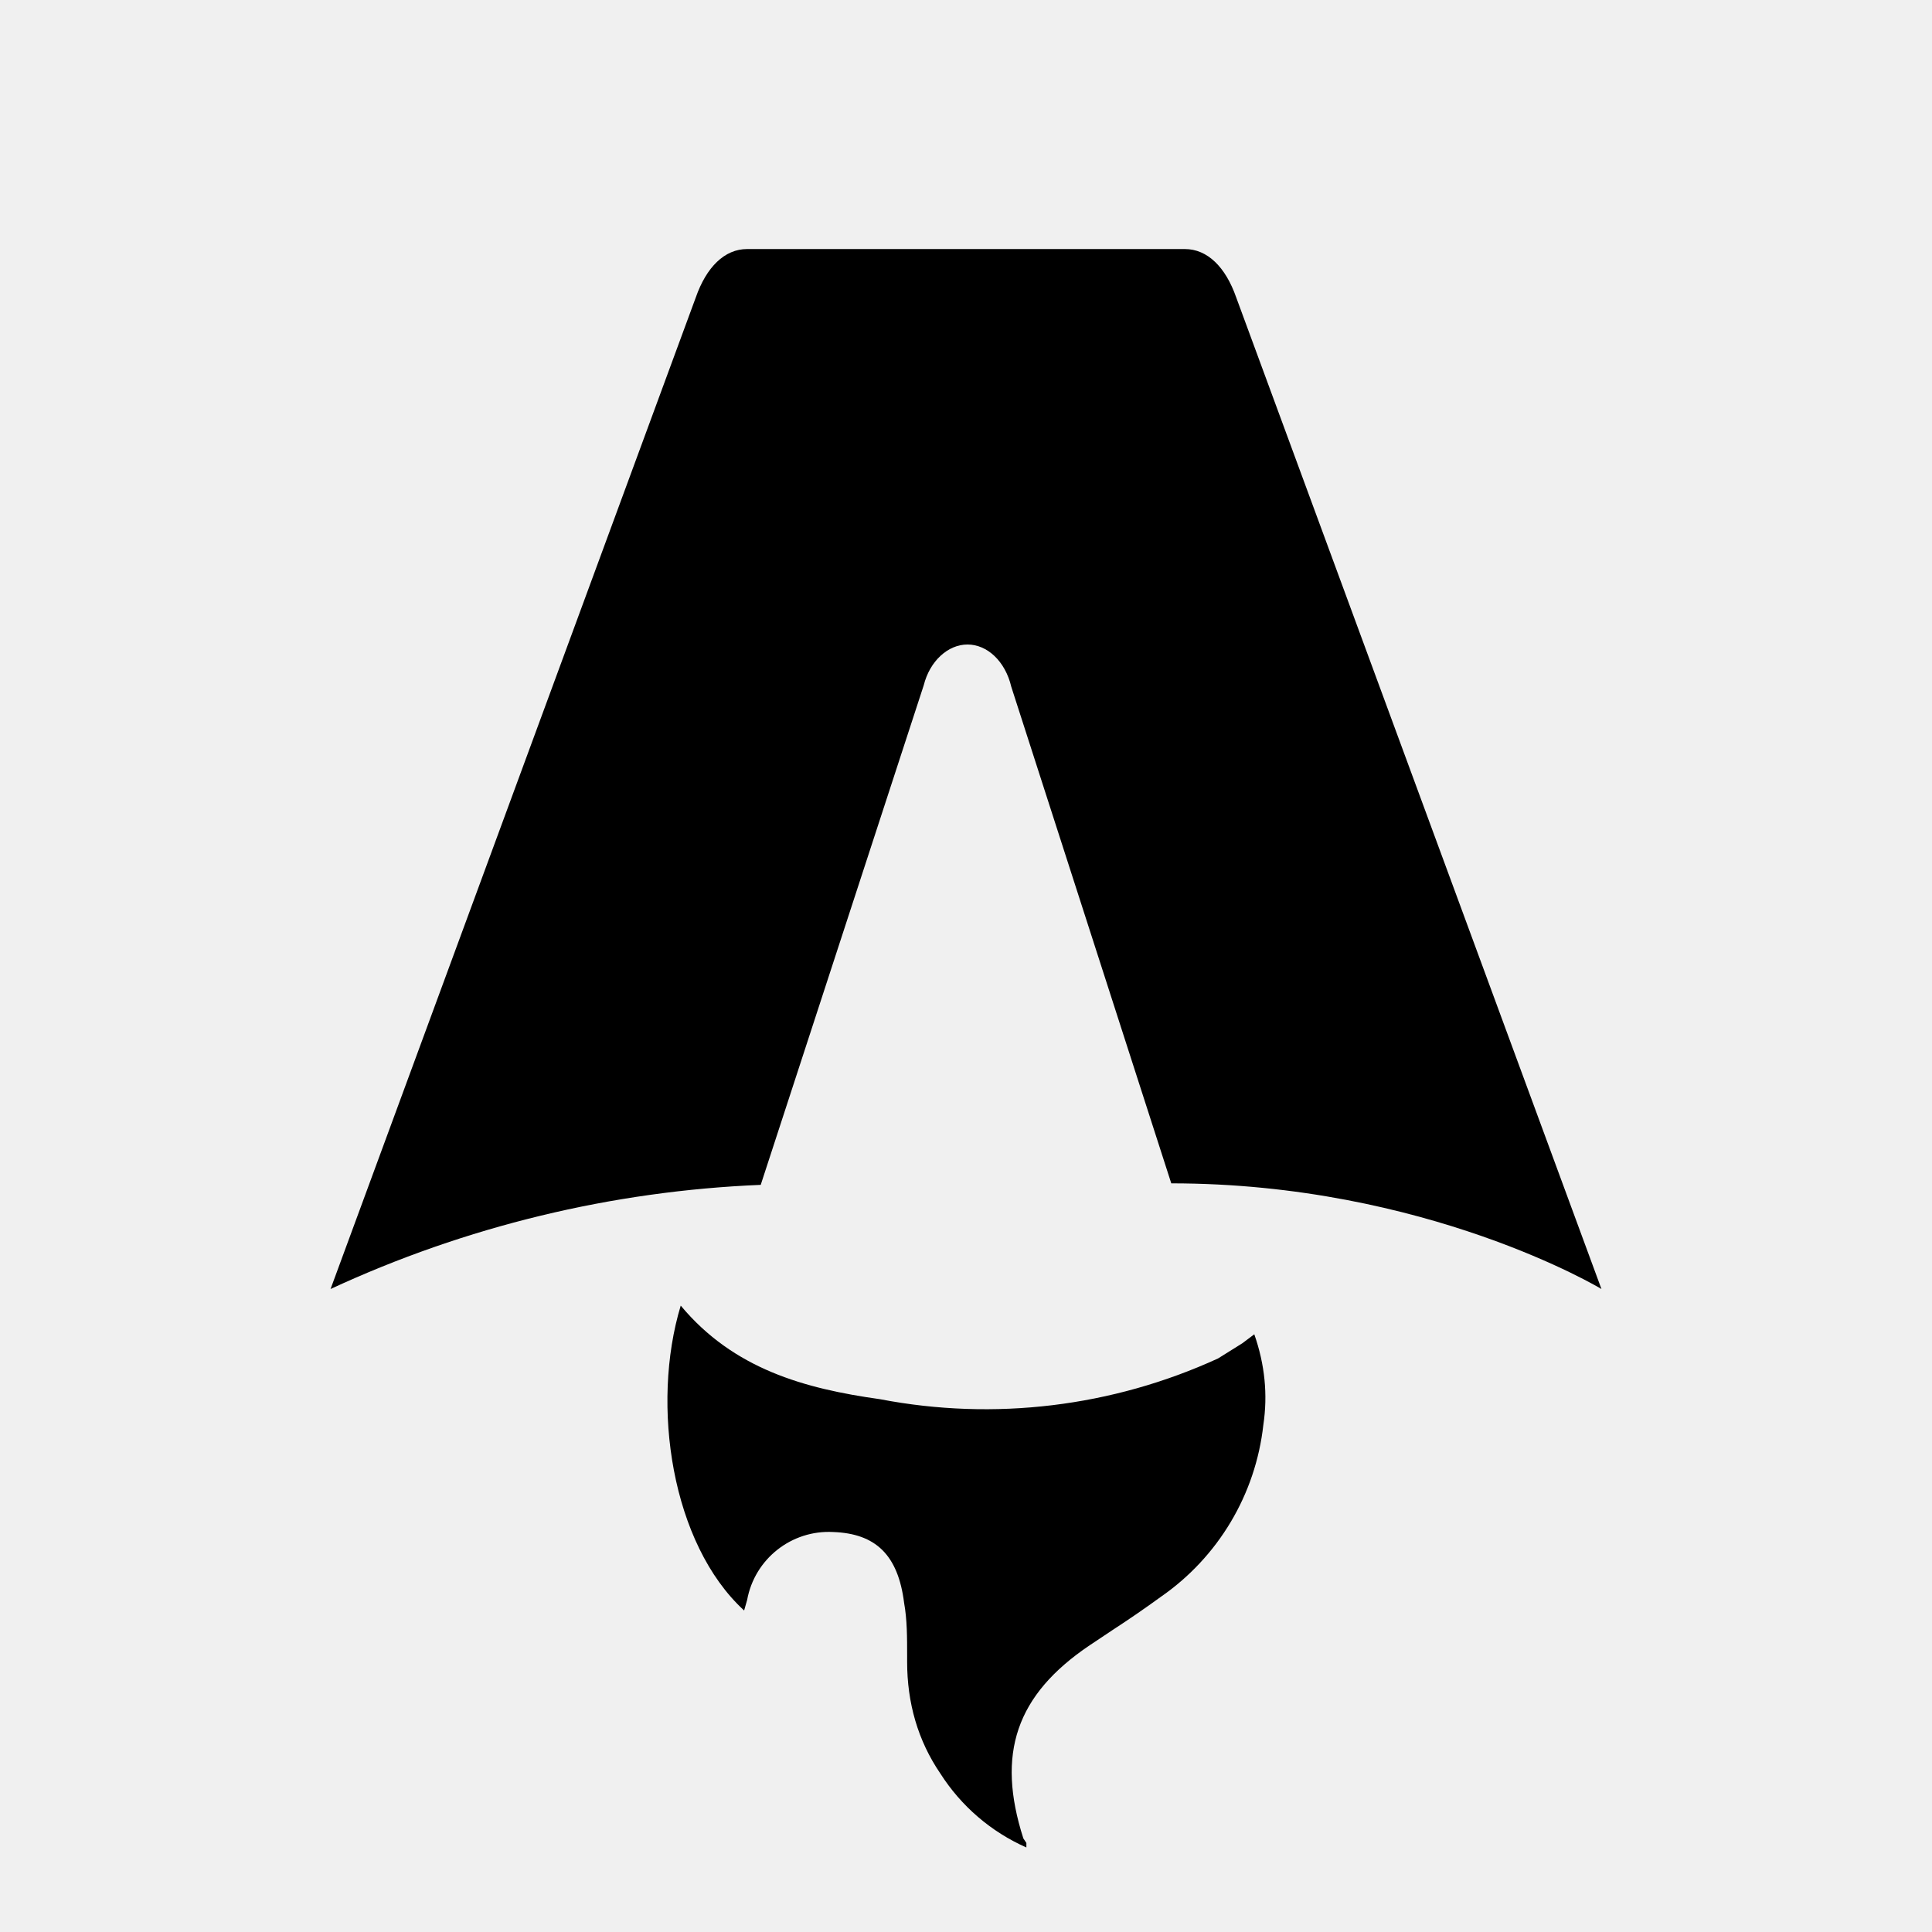
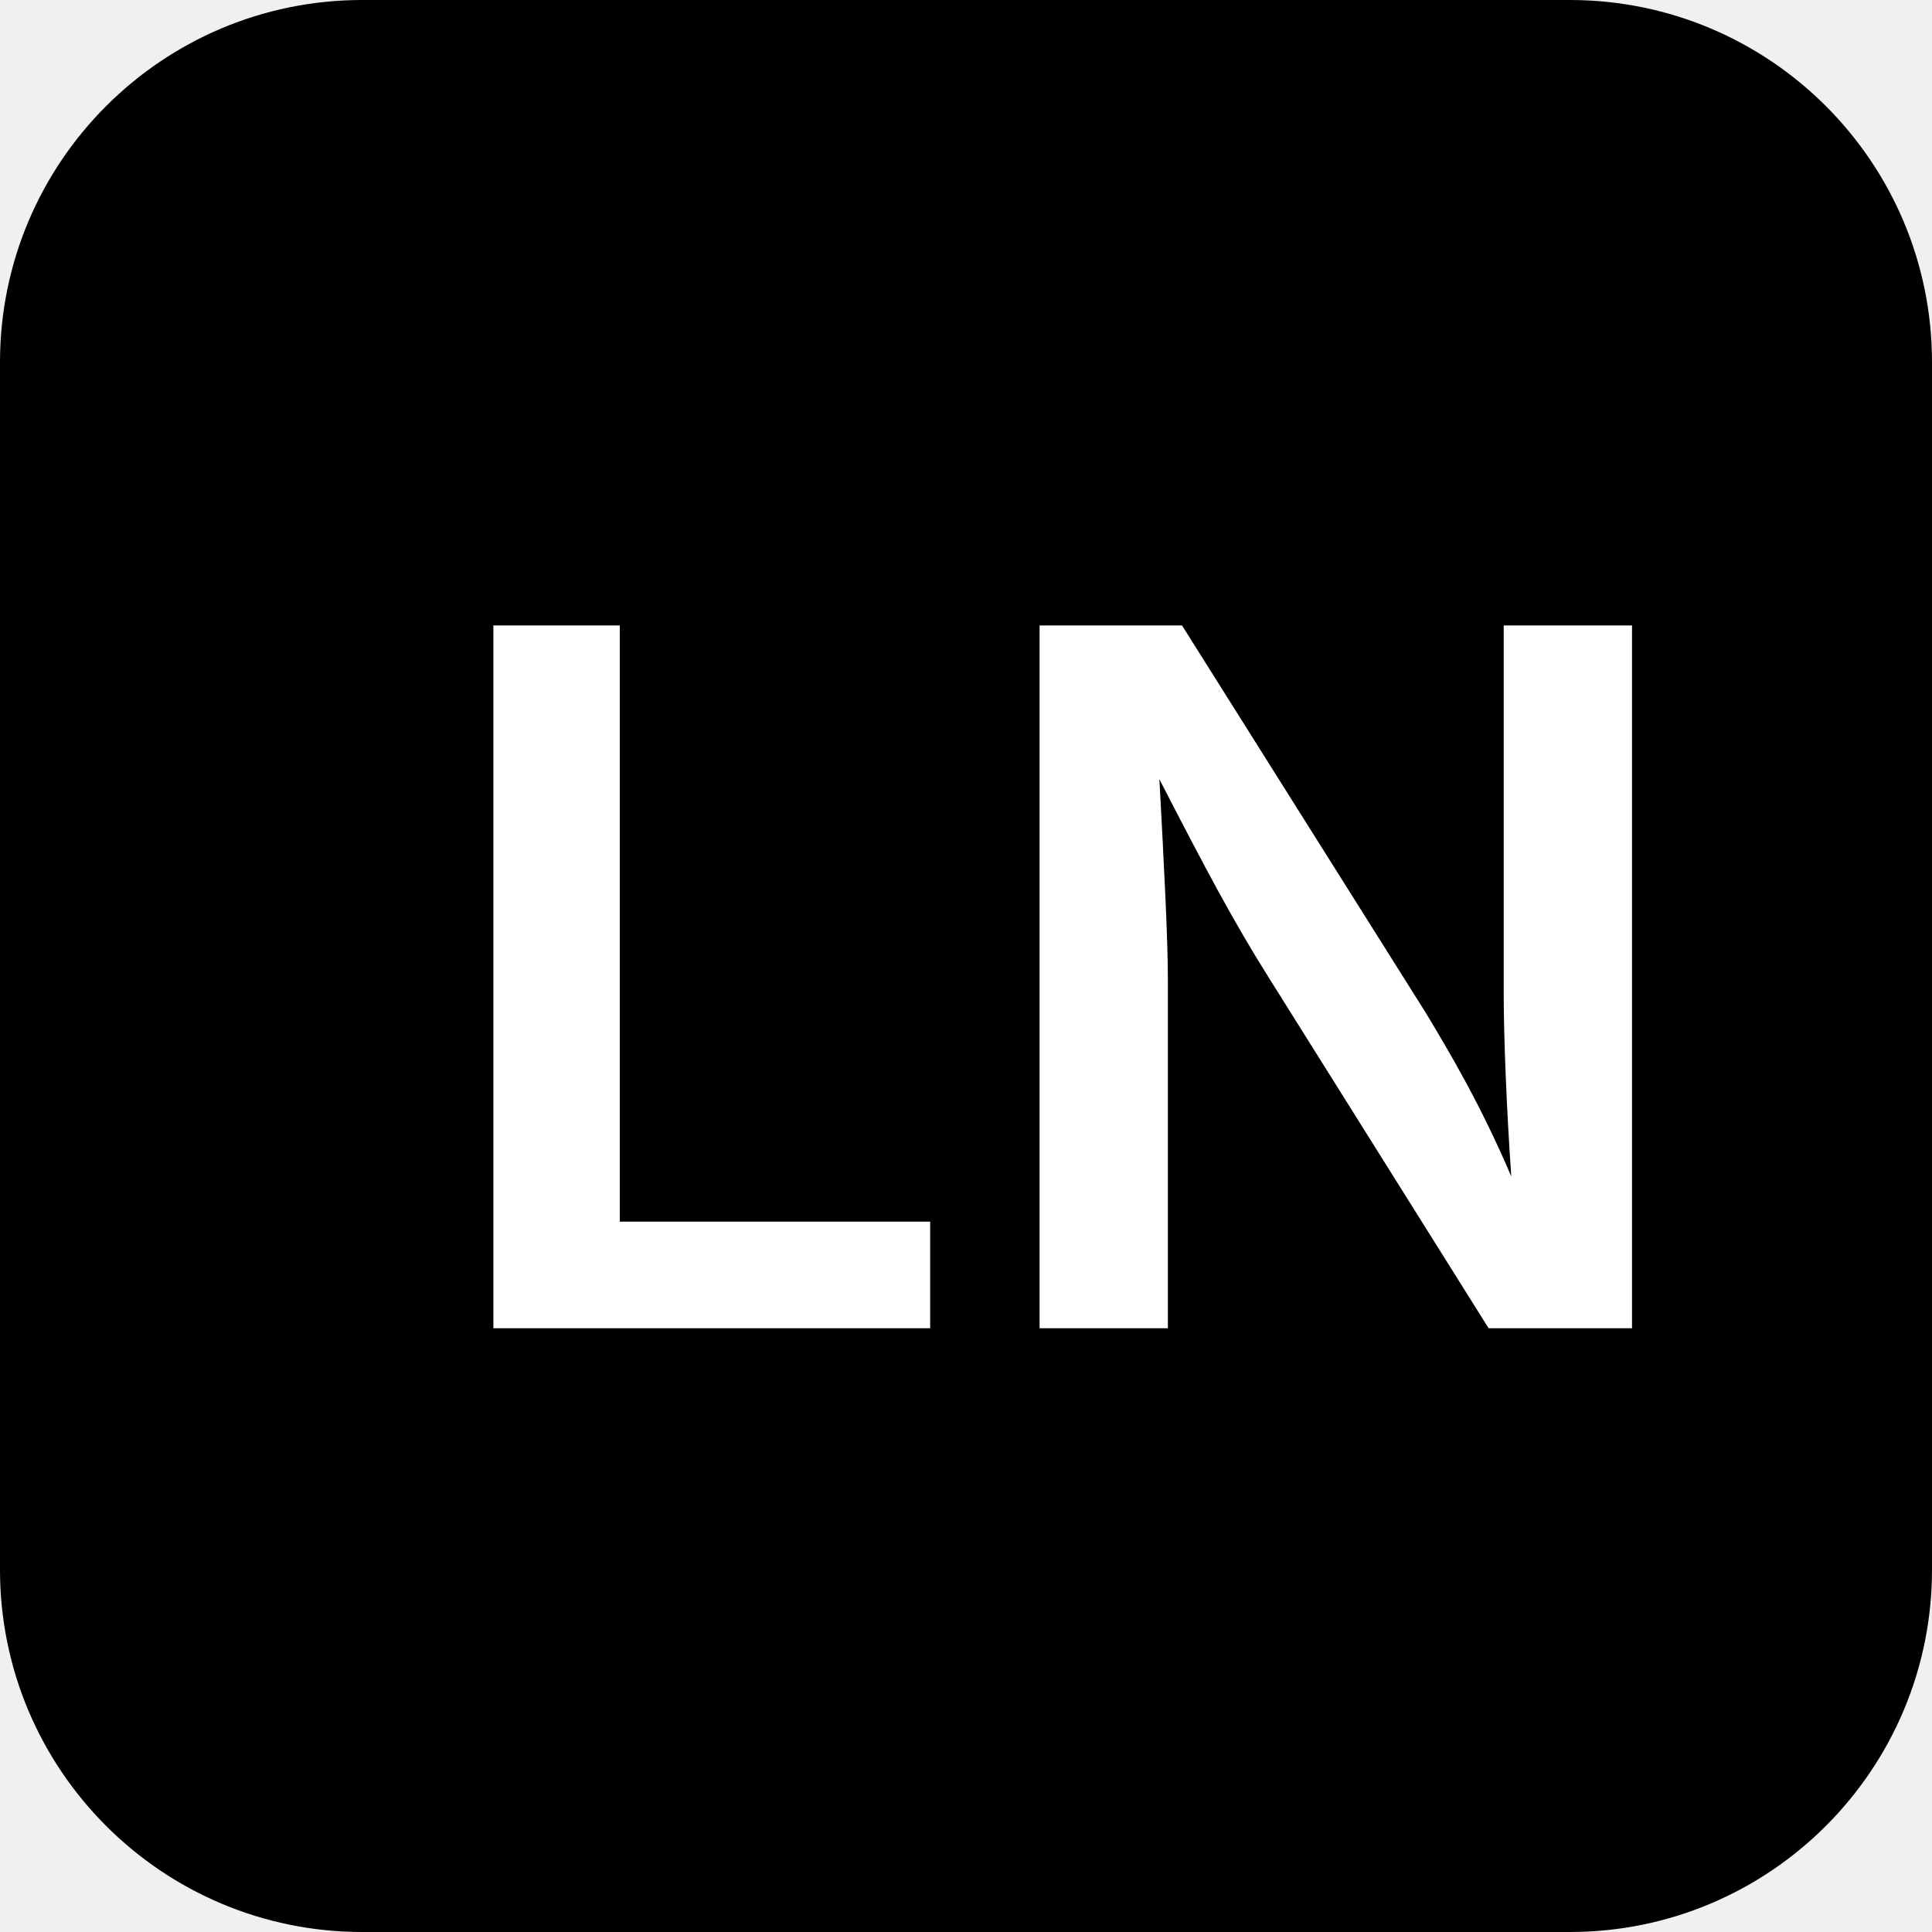
- <svg xmlns="http://www.w3.org/2000/svg" fill="none" viewBox="0 0 128 128">
-   <path d="M50.4 78.5a75.1 75.1 0 0 0-28.5 6.9l24.2-65.7c.7-2 1.9-3.2 3.4-3.2h29c1.5 0 2.7 1.2 3.4 3.2l24.2 65.7s-11.6-7-28.5-7L67 45.5c-.4-1.7-1.6-2.8-2.9-2.8-1.3 0-2.5 1.1-2.9 2.7L50.4 78.5Zm-1.1 28.2Zm-4.2-20.2c-2 6.6-.6 15.8 4.2 20.2a17.5 17.5 0 0 1 .2-.7 5.5 5.5 0 0 1 5.7-4.5c2.8.1 4.3 1.5 4.7 4.7.2 1.1.2 2.3.2 3.5v.4c0 2.7.7 5.2 2.2 7.4a13 13 0 0 0 5.7 4.9v-.3l-.2-.3c-1.8-5.6-.5-9.5 4.4-12.8l1.5-1a73 73 0 0 0 3.2-2.2 16 16 0 0 0 6.8-11.4c.3-2 .1-4-.6-6l-.8.6-1.6 1a37 37 0 0 1-22.4 2.7c-5-.7-9.7-2-13.2-6.2Z" />
-   <style>
-         path { fill: #000; }
-         @media (prefers-color-scheme: dark) {
-             path { fill: #FFF; }
-         }
-     </style>
+ <svg xmlns="http://www.w3.org/2000/svg" viewBox="0 0 32 32">
+   <rect width="32" height="32" rx="6" fill="black" />
+   <text x="7" y="22" font-family="Inter, sans-serif" font-size="16" fill="white" font-weight="600">LN</text>
</svg>
